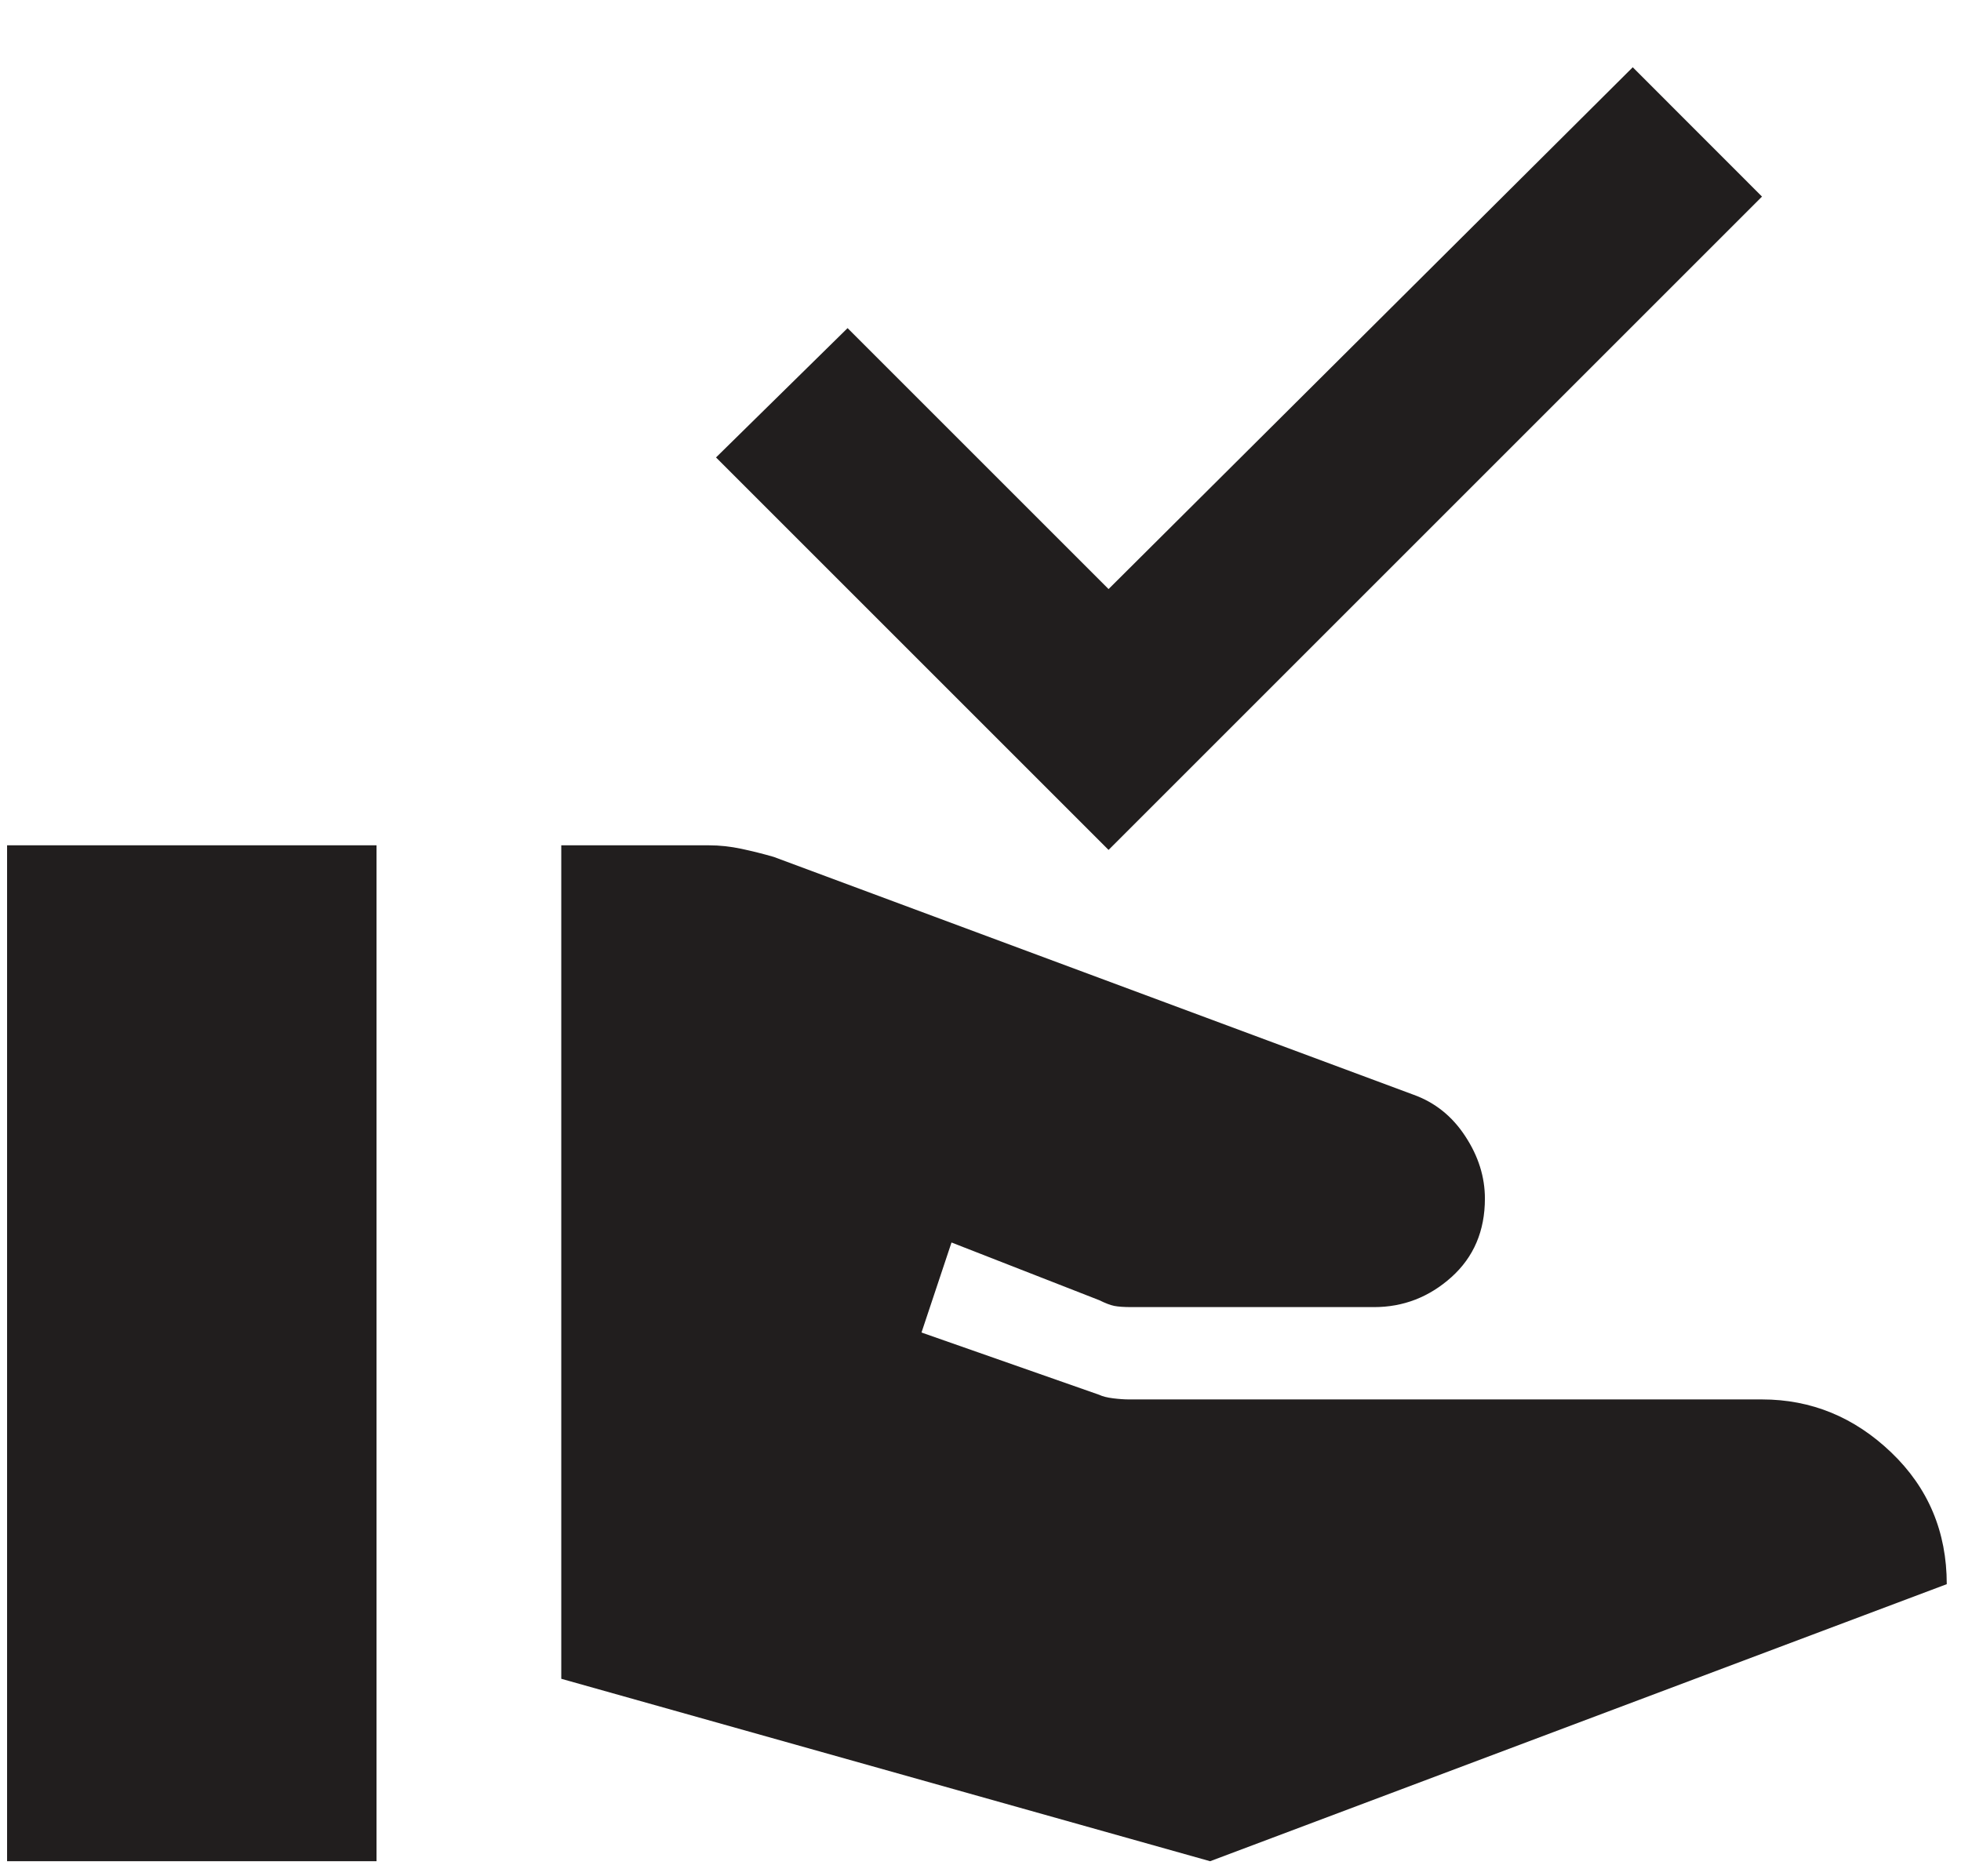
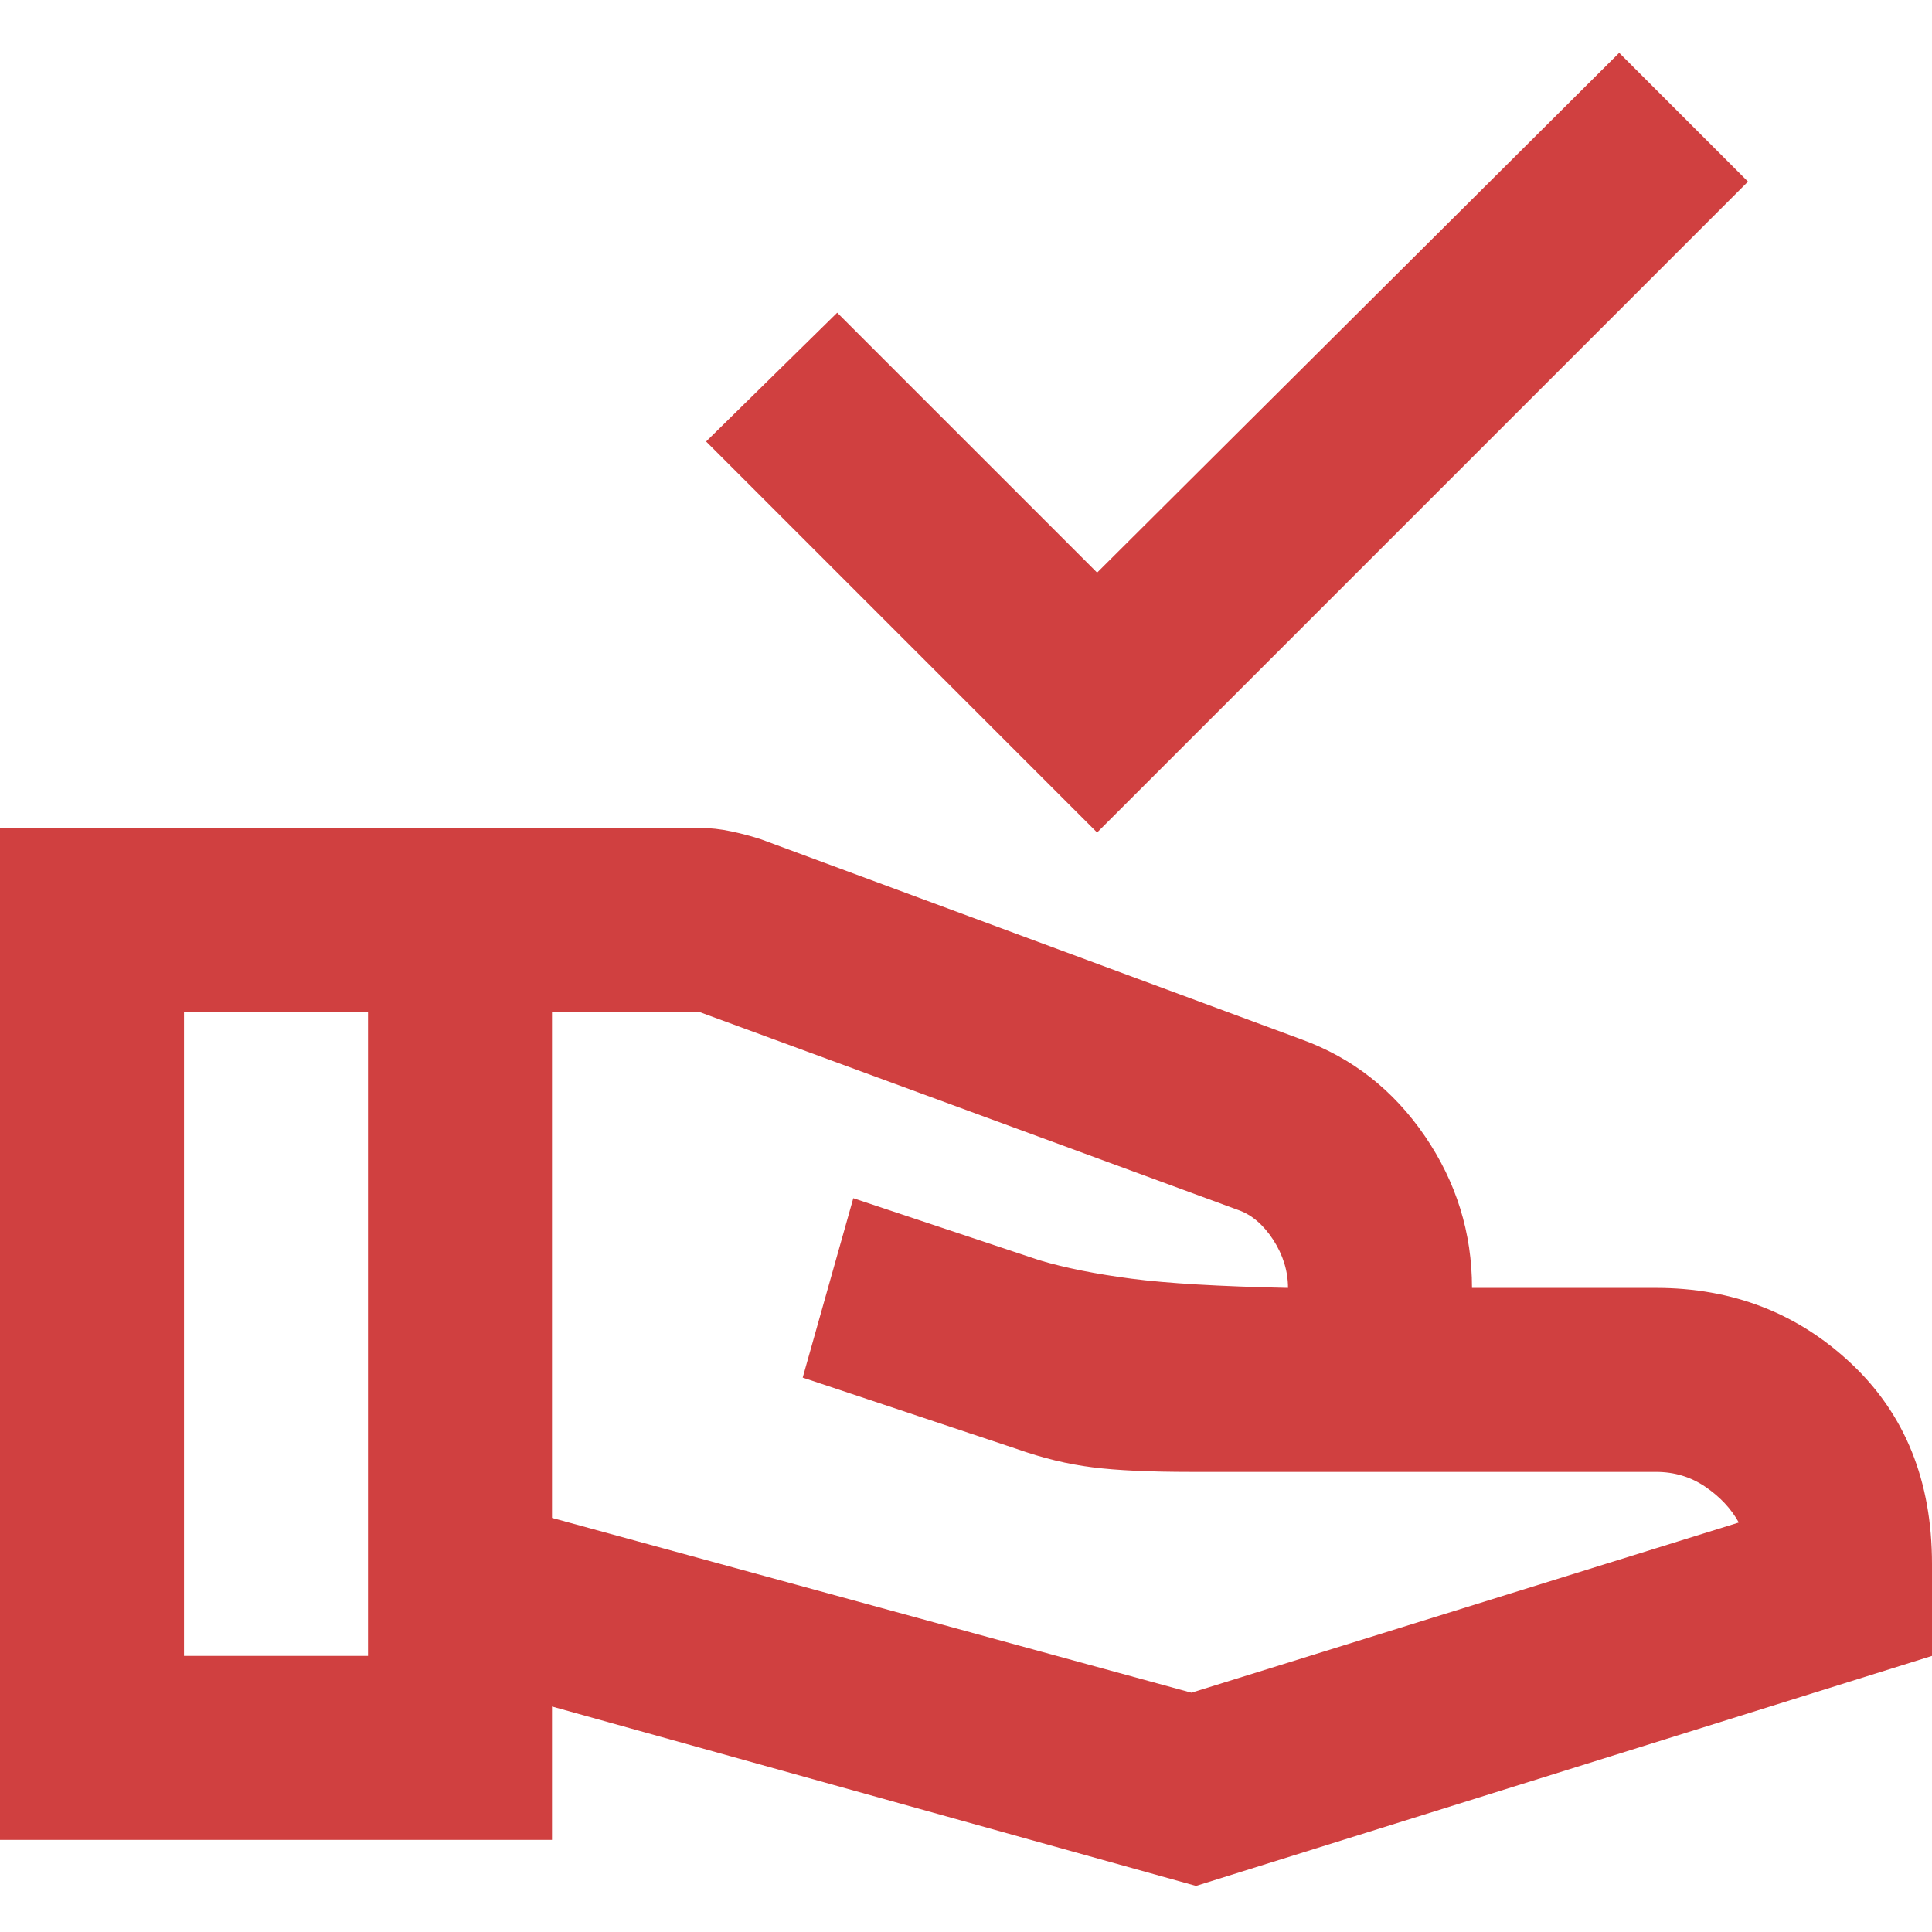
- <svg xmlns="http://www.w3.org/2000/svg" width="23" height="22" viewBox="0 0 23 22" fill="none">
-   <path d="M6.583 19.693V9.916H8.316C8.443 9.916 8.569 9.93 8.696 9.957C8.822 9.984 8.948 10.015 9.075 10.052L16.577 12.841C16.829 12.931 17.033 13.094 17.186 13.329C17.34 13.563 17.416 13.807 17.416 14.06C17.416 14.439 17.285 14.746 17.024 14.981C16.762 15.216 16.459 15.333 16.116 15.333H13.273C13.182 15.333 13.115 15.328 13.069 15.319C13.024 15.31 12.966 15.288 12.893 15.252L11.16 14.575L10.808 15.631L12.893 16.362C12.93 16.38 12.984 16.394 13.056 16.403C13.128 16.412 13.191 16.416 13.245 16.416H20.666C21.244 16.416 21.75 16.624 22.183 17.039C22.616 17.454 22.833 17.969 22.833 18.583L14.193 21.833L6.583 19.693ZM0.083 21.833V9.916H4.416V21.833H0.083ZM13.002 9.97L8.398 5.366L9.941 3.849L13.002 6.91L19.15 0.789L20.666 2.306L13.002 9.97Z" fill="#211E1E" />
+ <svg xmlns="http://www.w3.org/2000/svg" width="21" height="21" viewBox="0 0 21 21" fill="none">
+   <path d="M11.925 9.049L7.675 4.799L9.1 3.399L11.925 6.224L17.6 0.574L19 1.974L11.925 9.049ZM6 16.499L12.95 18.399L18.9 16.549C18.817 16.399 18.696 16.27 18.538 16.162C18.379 16.053 18.2 15.999 18 15.999H12.95C12.5 15.999 12.142 15.983 11.875 15.949C11.608 15.916 11.333 15.849 11.05 15.749L8.725 14.974L9.275 13.024L11.3 13.699C11.583 13.783 11.917 13.849 12.3 13.899C12.683 13.949 13.25 13.983 14 13.999C14 13.816 13.946 13.641 13.838 13.474C13.729 13.308 13.6 13.199 13.45 13.149L7.6 10.999H6V16.499ZM0 19.999V8.999H7.6C7.717 8.999 7.833 9.012 7.95 9.037C8.067 9.062 8.175 9.091 8.275 9.124L14.15 11.299C14.7 11.499 15.146 11.849 15.488 12.349C15.829 12.849 16 13.399 16 13.999H18C18.833 13.999 19.542 14.274 20.125 14.824C20.708 15.374 21 16.099 21 16.999V17.999L13 20.499L6 18.549V19.999H0ZM2 17.999H4V10.999H2V17.999Z" fill="#D04040" />
</svg>
